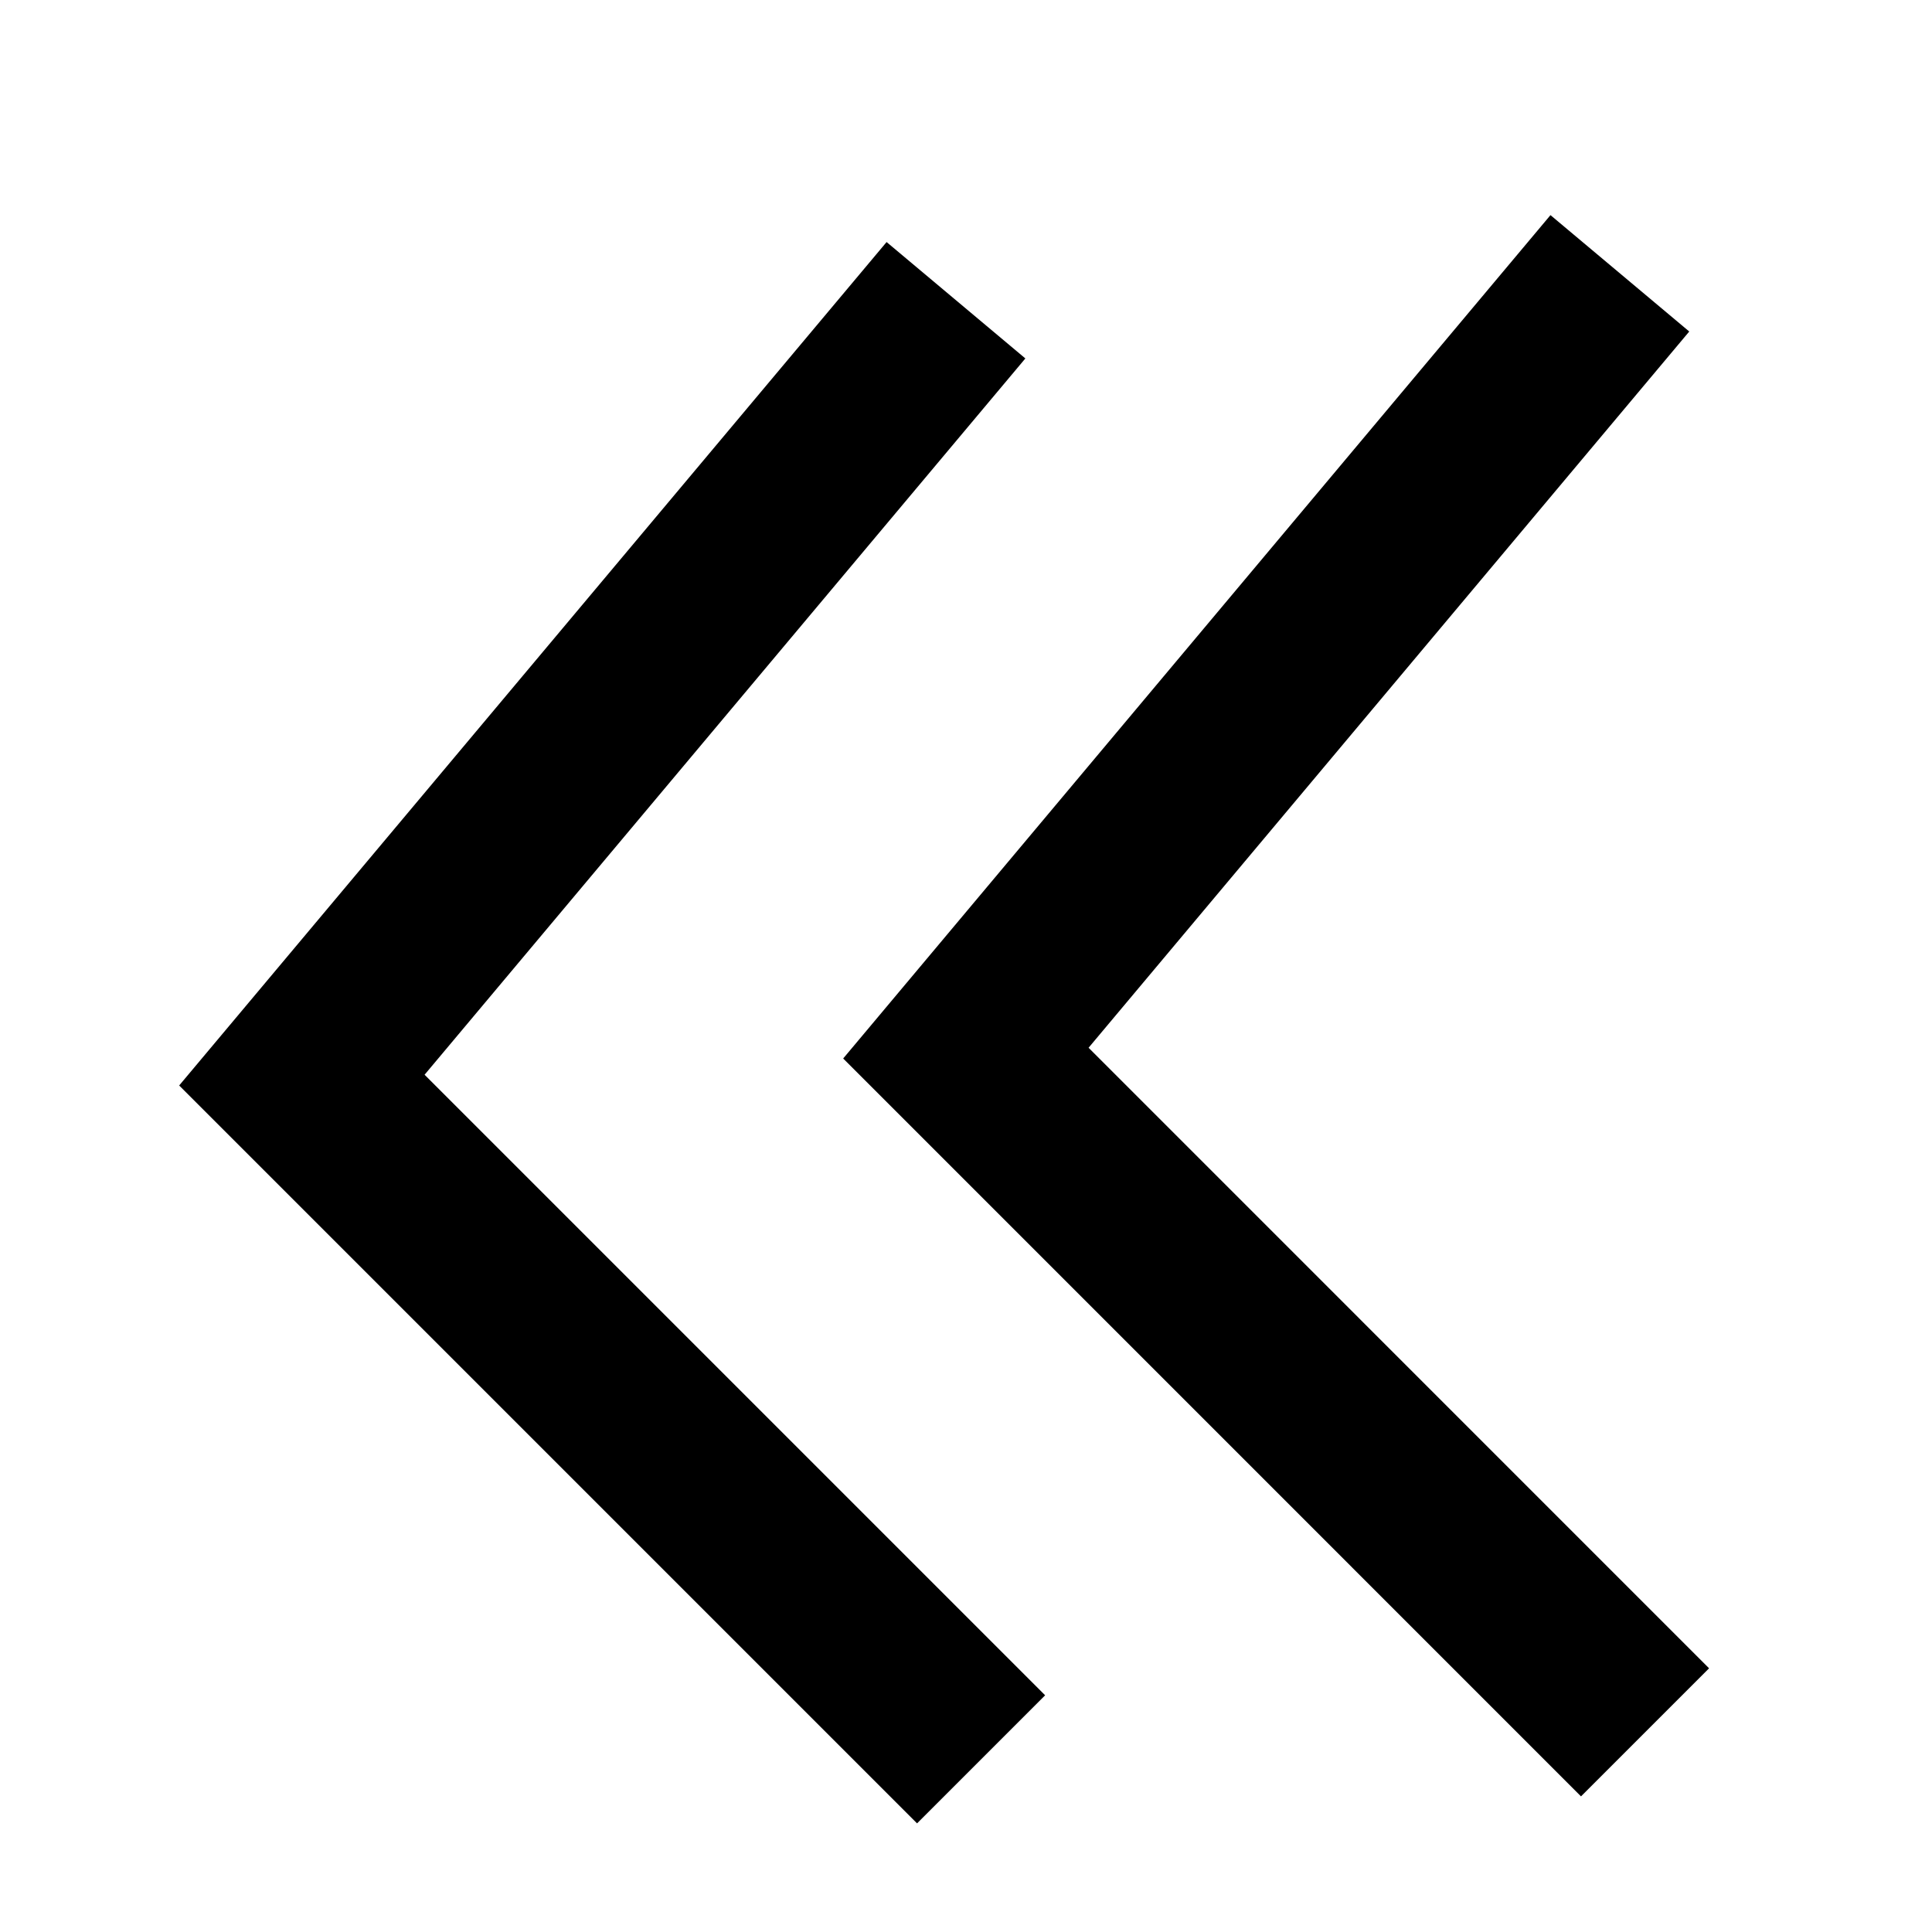
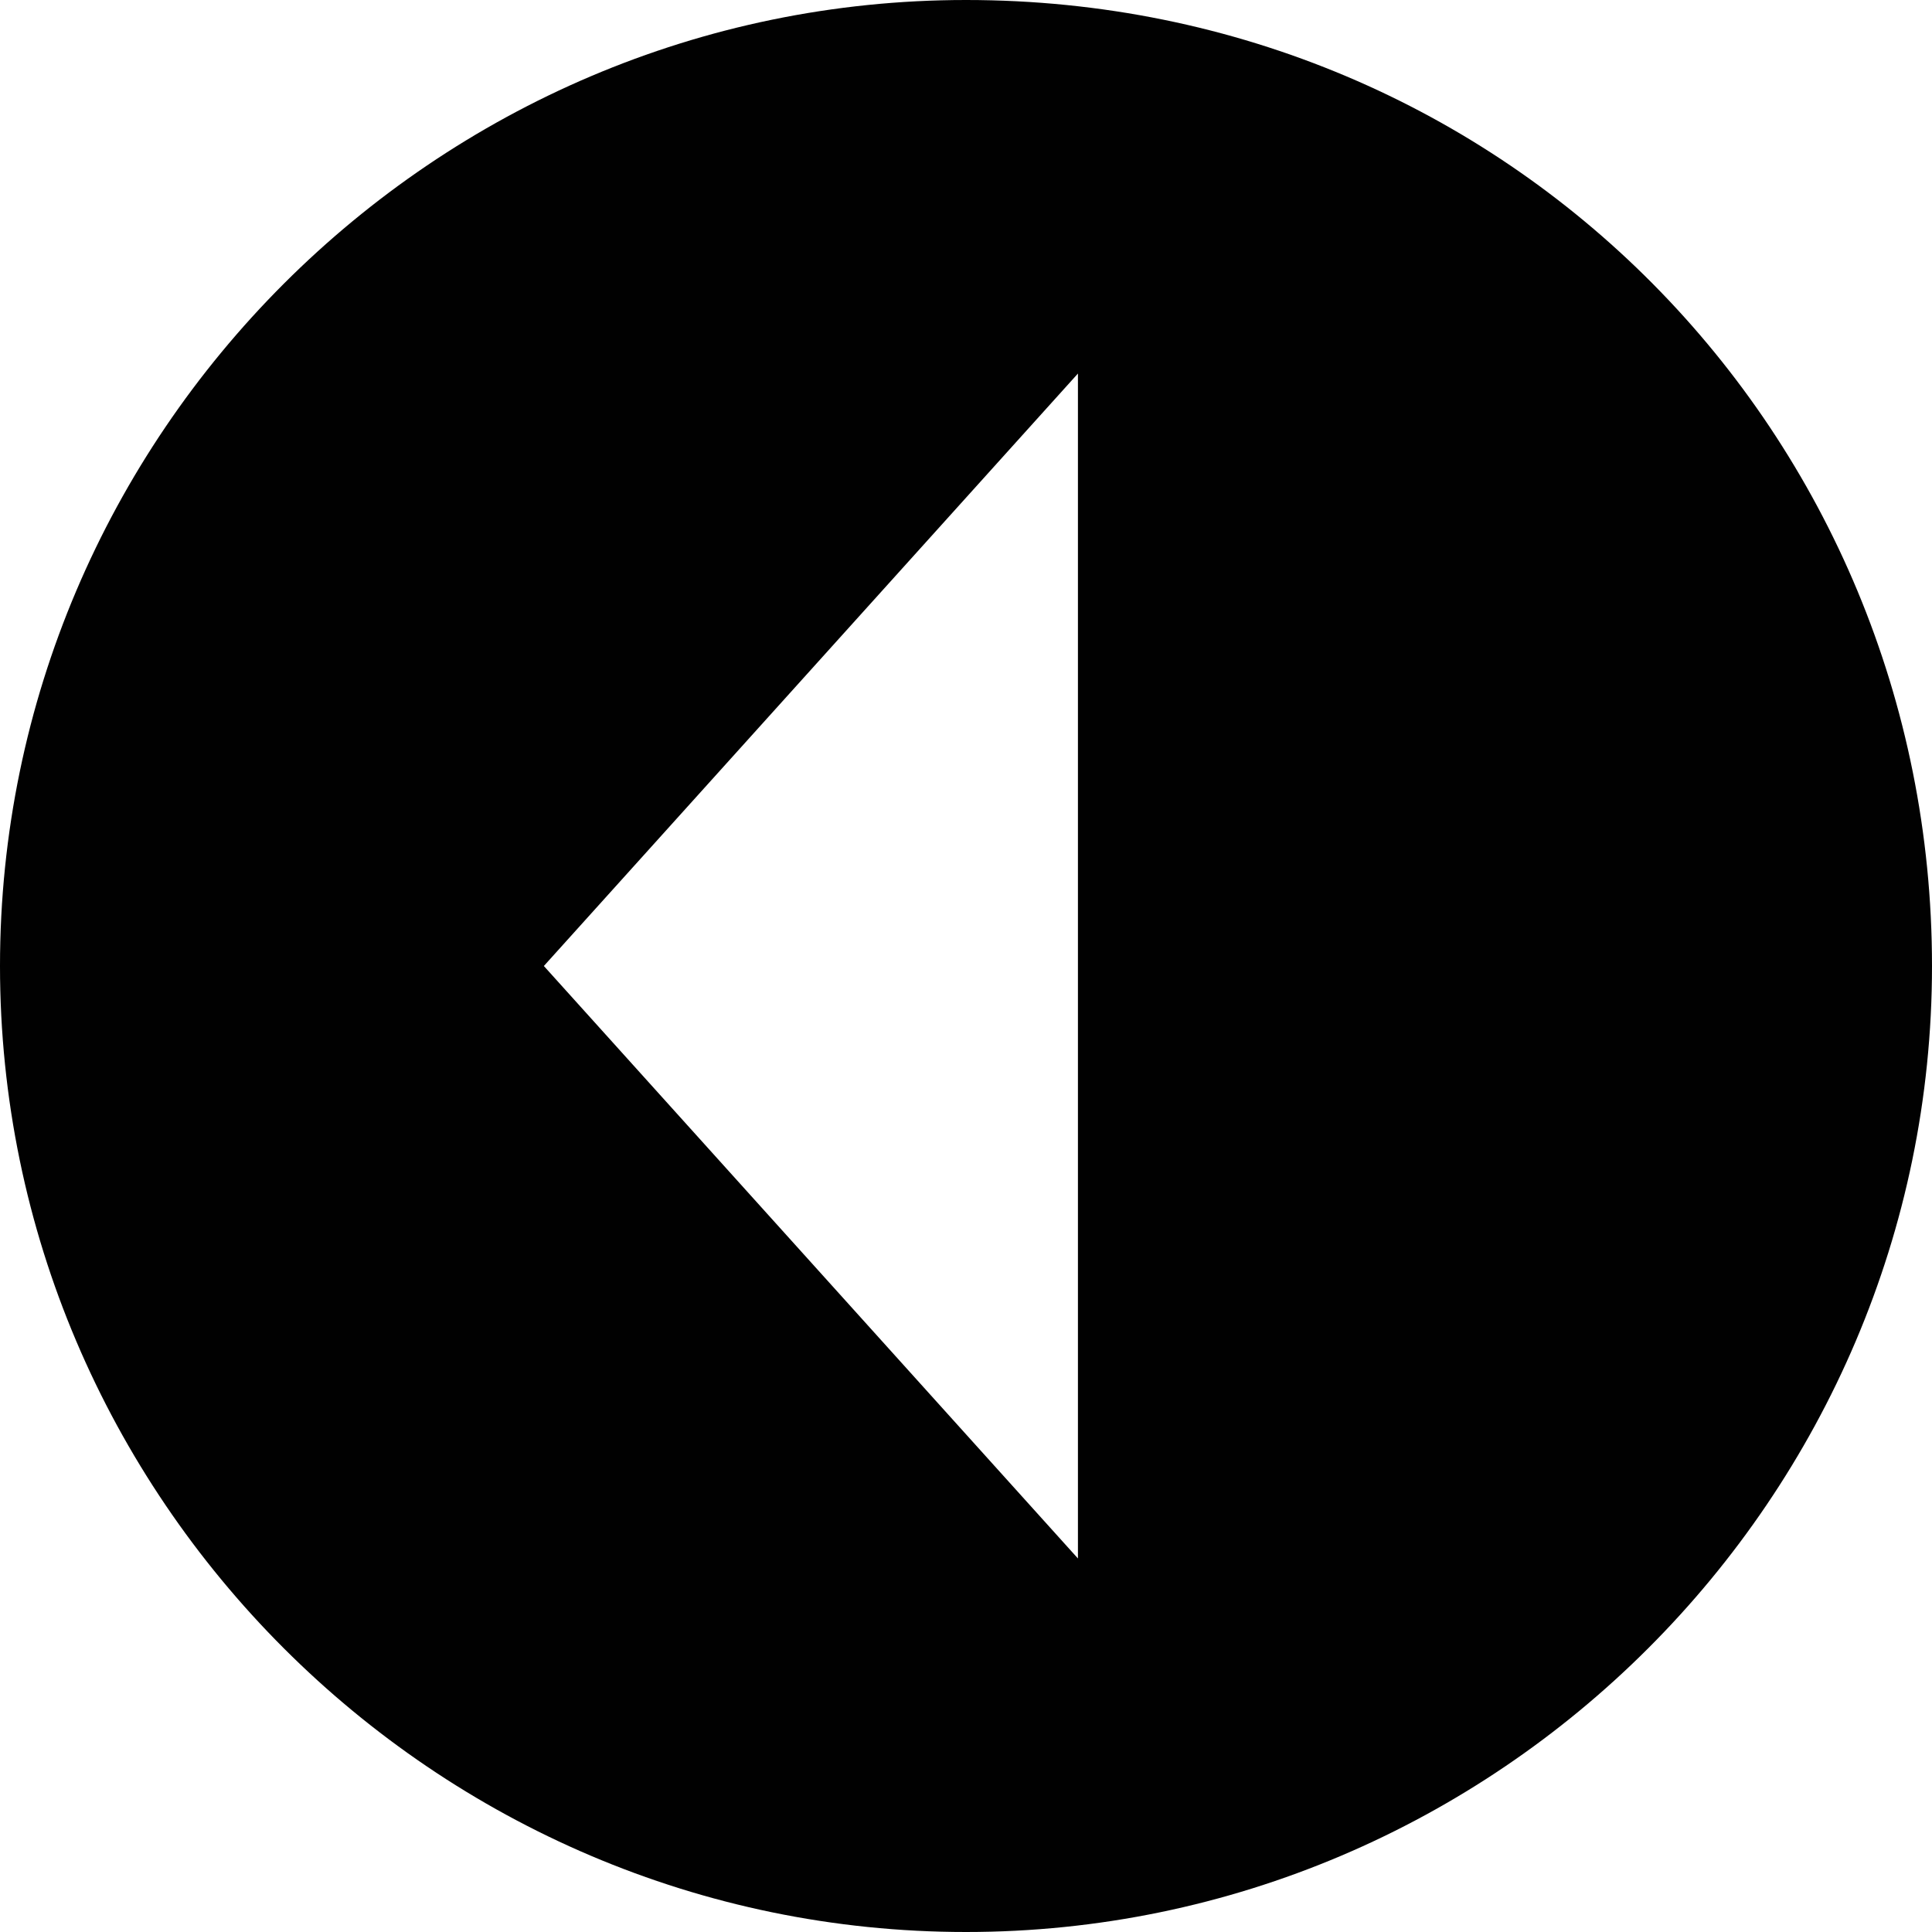
<svg xmlns="http://www.w3.org/2000/svg" version="1.1" id="Ebene_1" x="0px" y="0px" width="32px" height="32px" viewBox="0 0 32 32" enable-background="new 0 0 32 32" xml:space="preserve">
-   <polyline fill="none" stroke="#000000" stroke-width="3" stroke-miterlimit="10" points="15.834,4.973 5,17.89 16.25,29.14 " />
-   <polyline fill="none" stroke="#000000" stroke-width="3" stroke-miterlimit="10" points="26.83,4.527 15.998,17.443 27.247,28.693   " />
+   <g>
+     <path fill="#010101" d="M16,0C7.2,0,0,7.2,0,16s7.2,16,16,16s16-7.2,16-16S25,0,16,0z M17.854,25.813L9.008,16l8.846-9.813V25.813z   " />
+   </g>
</svg>
